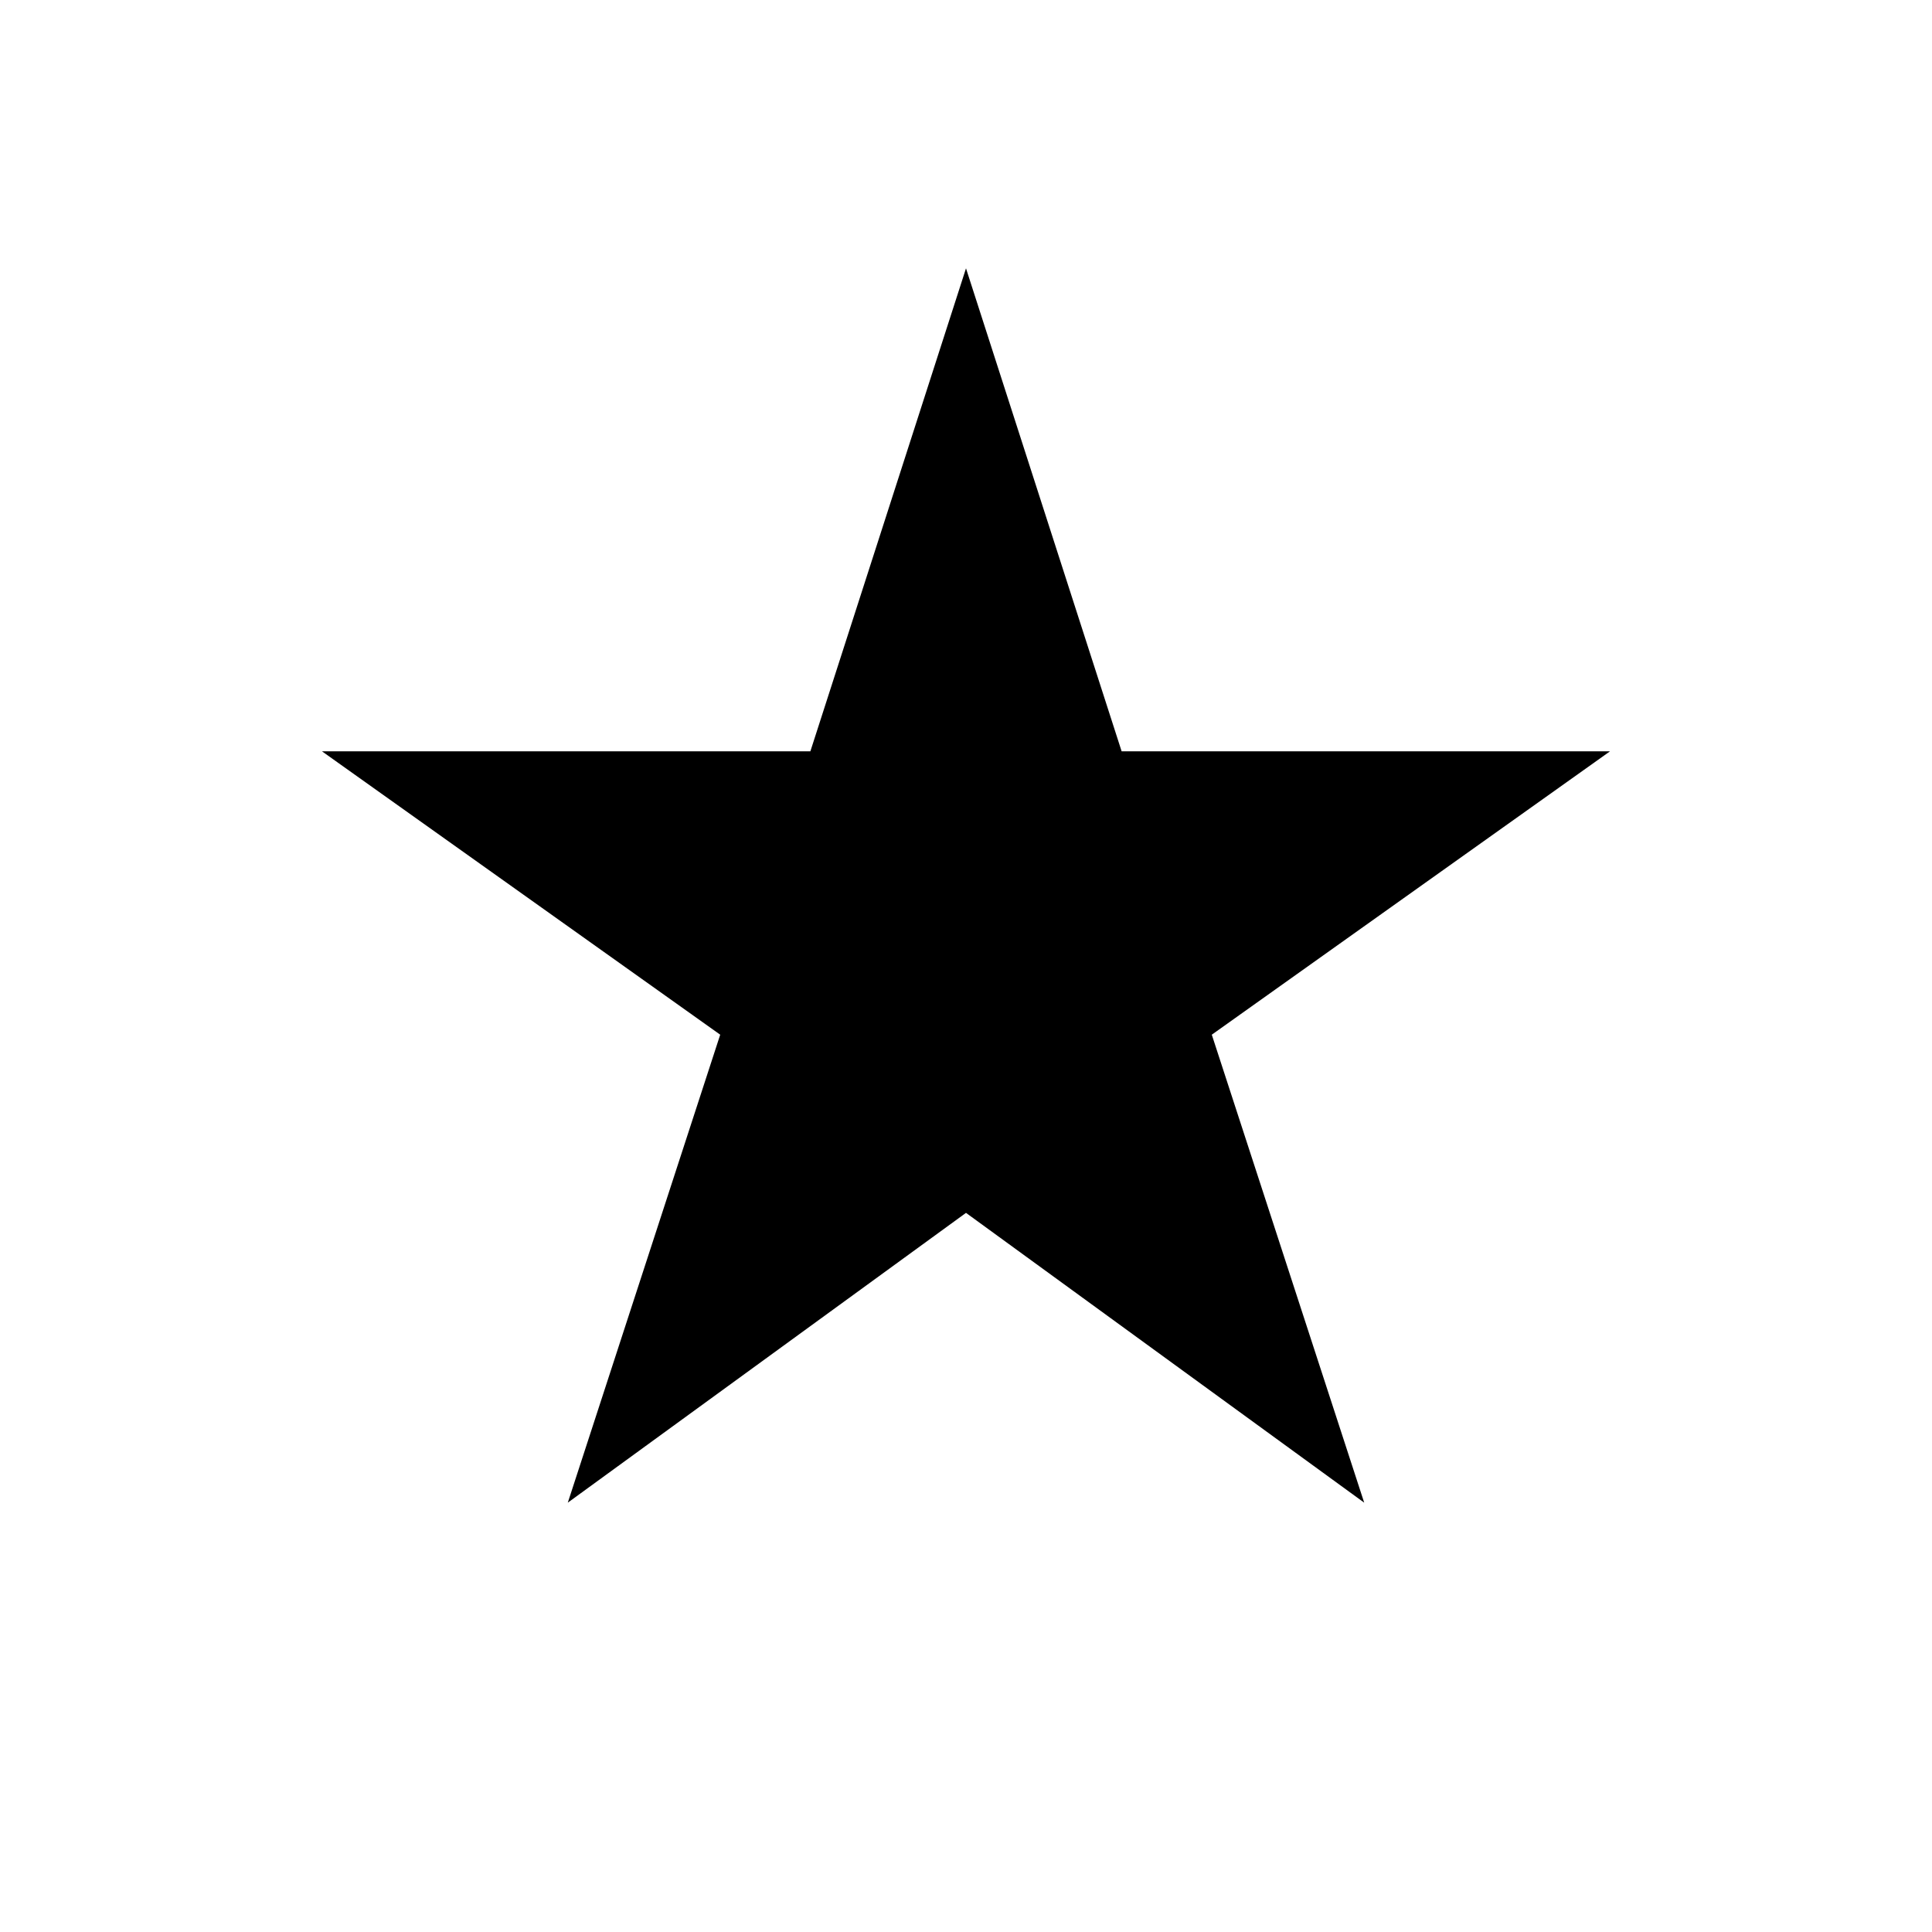
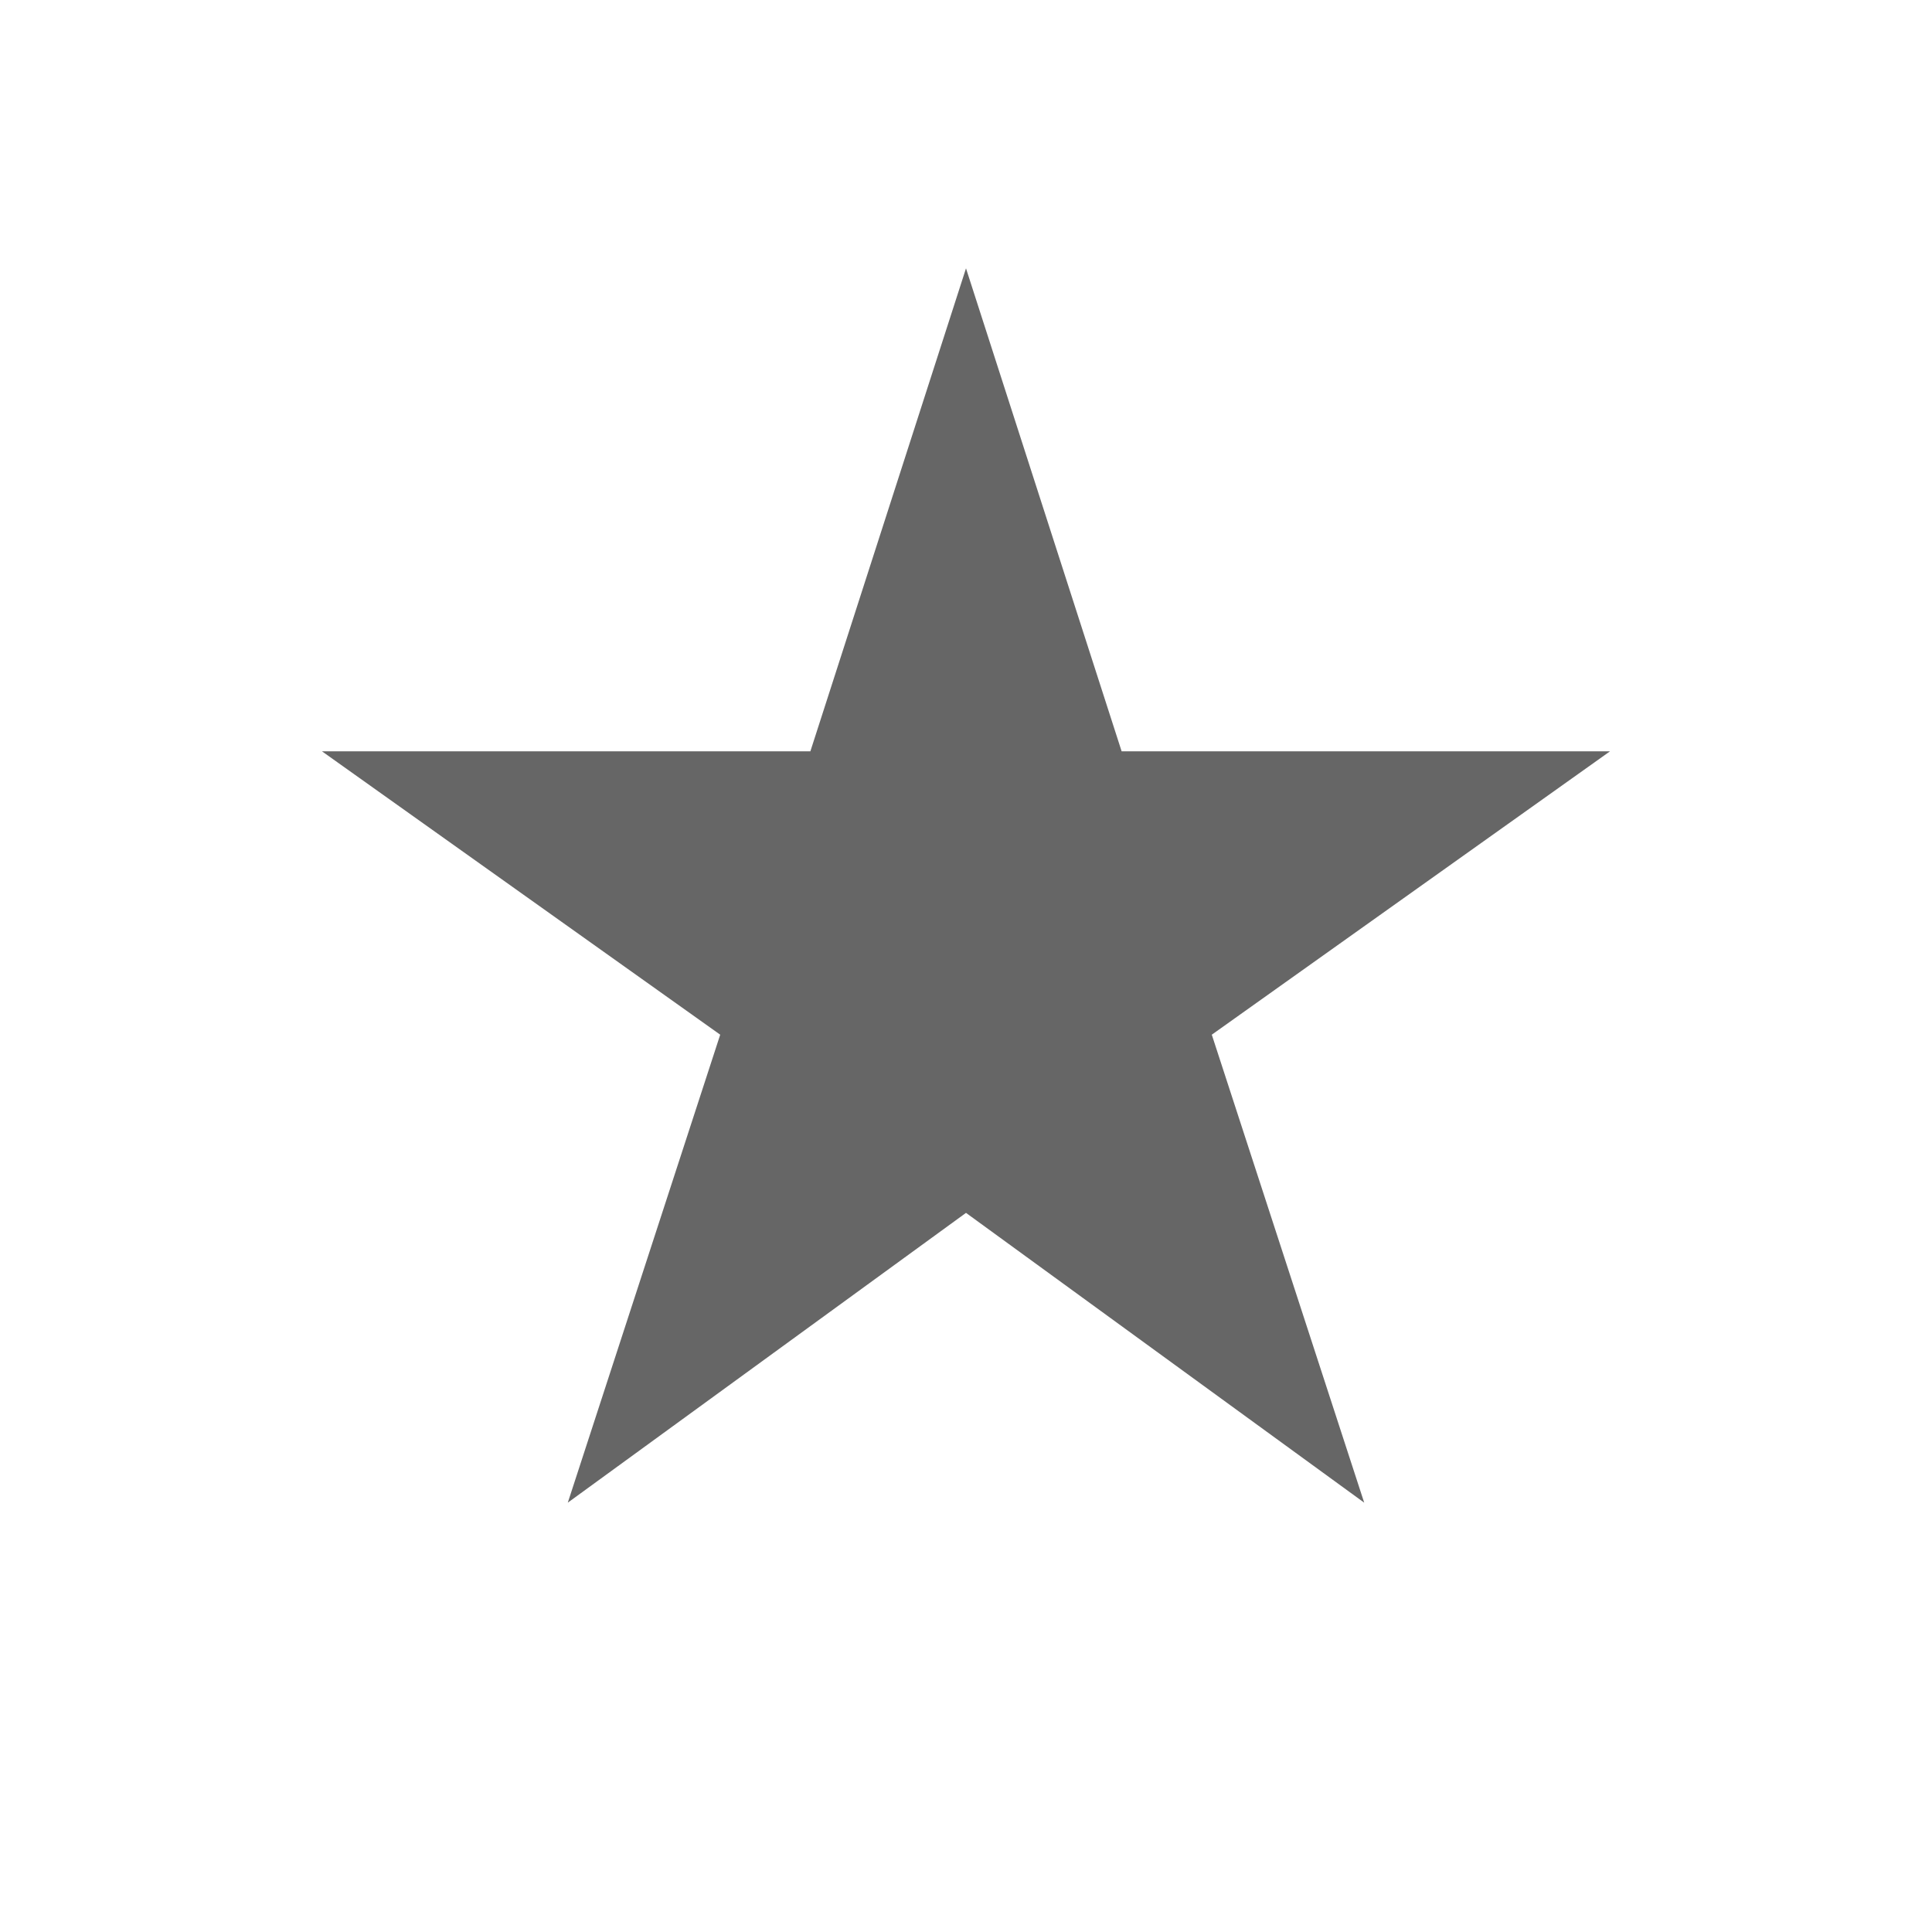
- <svg xmlns="http://www.w3.org/2000/svg" fill="#000000" height="18" viewBox="0 0 18 18" width="18">
+ <svg xmlns="http://www.w3.org/2000/svg" fill="#666666" height="18" viewBox="0 0 18 18" width="18">
  <path d="M9 11.3l3.71 2.7-1.42-4.36L15 7h-4.55L9 2.5 7.55 7H3l3.71 2.64L5.29 14z" />
  <path d="M0 0h18v18H0z" fill="none" />
</svg>
